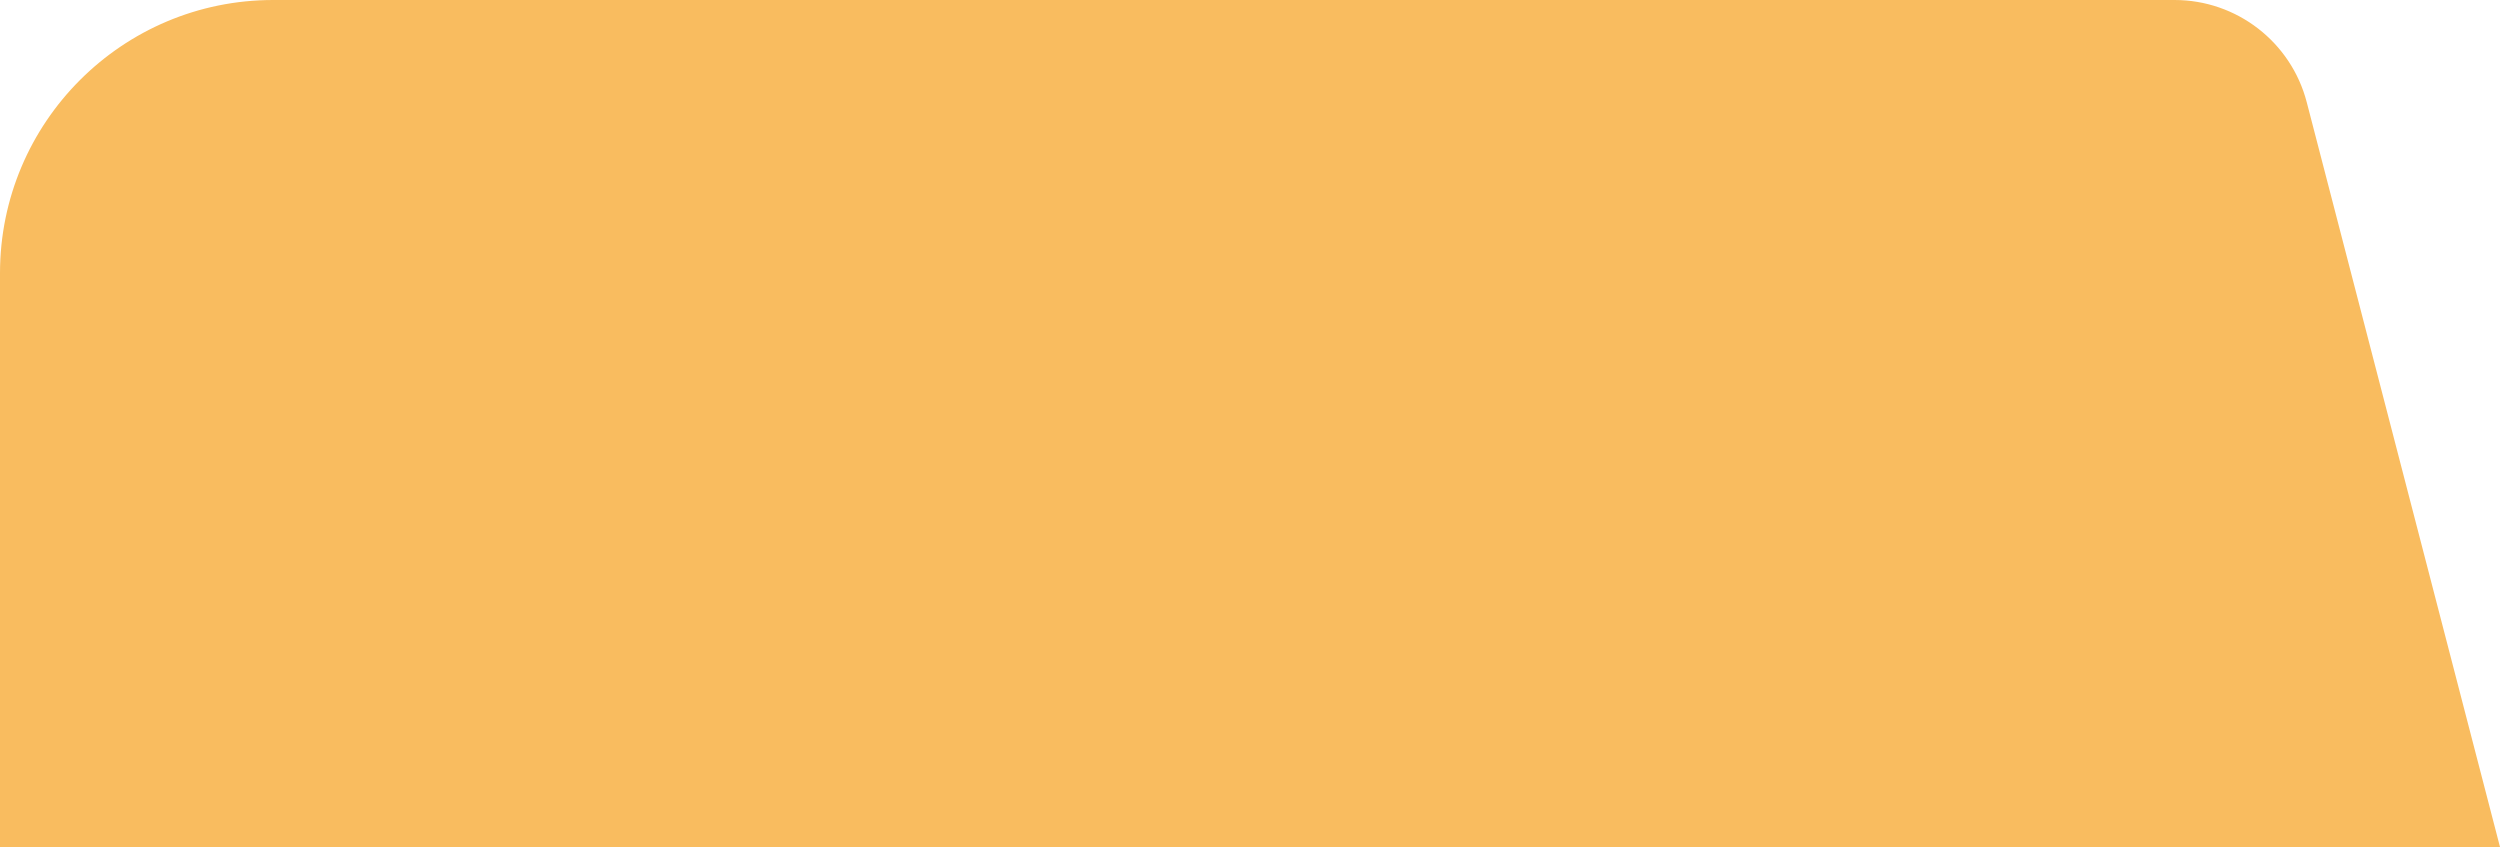
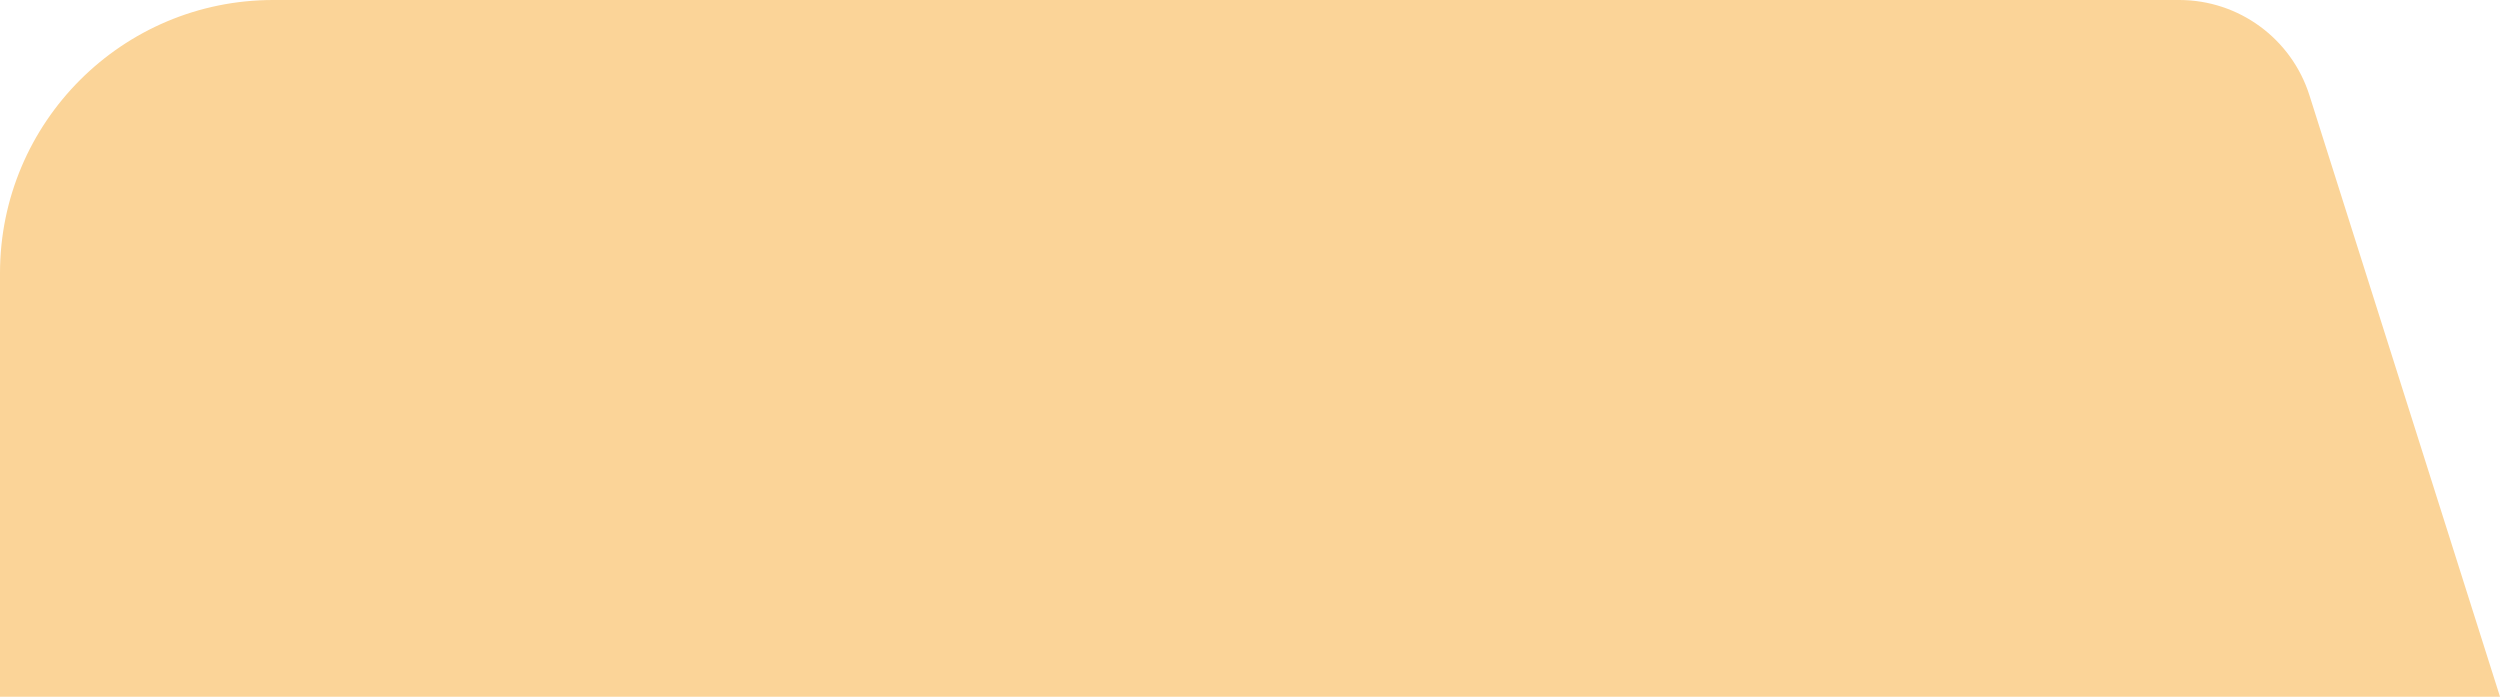
- <svg xmlns="http://www.w3.org/2000/svg" width="183" height="62" viewBox="0 0 183 62" fill="none">
-   <path id="Rectangle 34624749" d="M168.855 7.488C167.711 3.079 163.731 0 159.176 0H20C8.954 0 0 8.954 0 20V62H183L168.855 7.488Z" fill="#F9BC5F" />
+ <svg xmlns="http://www.w3.org/2000/svg" width="183" height="51" viewBox="0 0 183 51" fill="none">
+   <path d="M0 20C0 8.954 8.954 0 20 0H159.519C163.879 0 167.736 2.824 169.052 6.98L183 51H0V20Z" fill="#FBD498" />
</svg>
